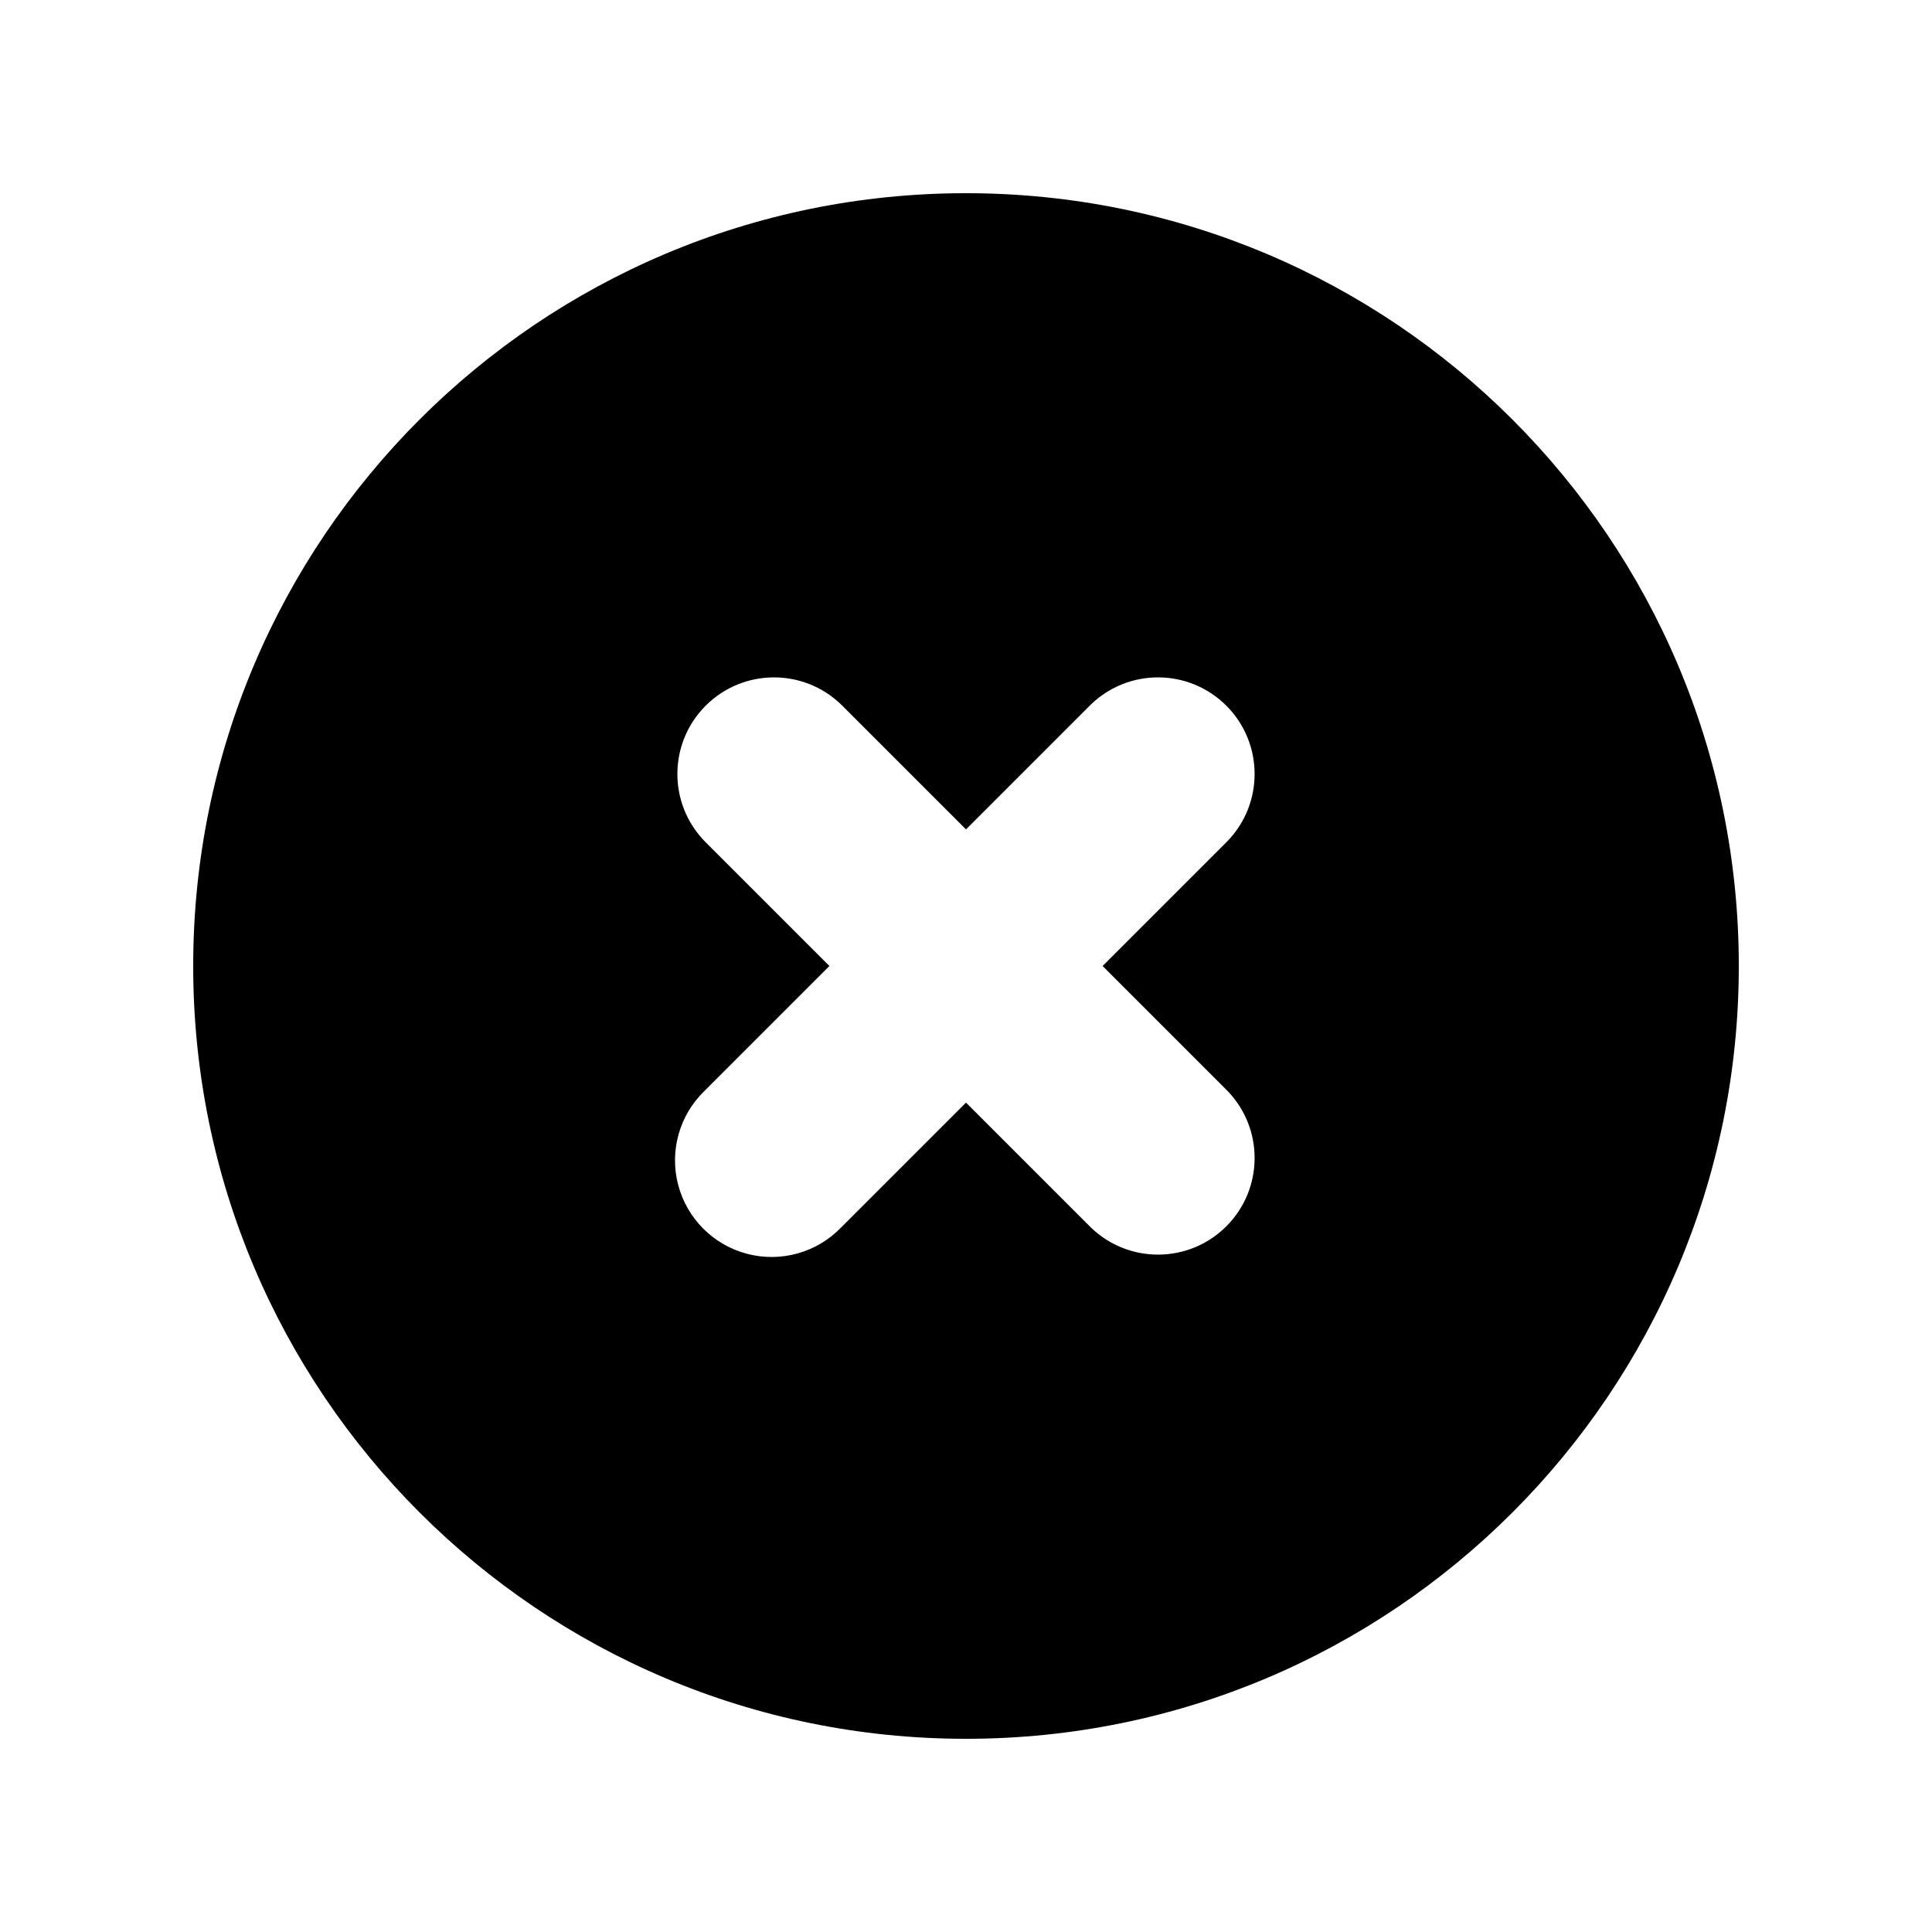
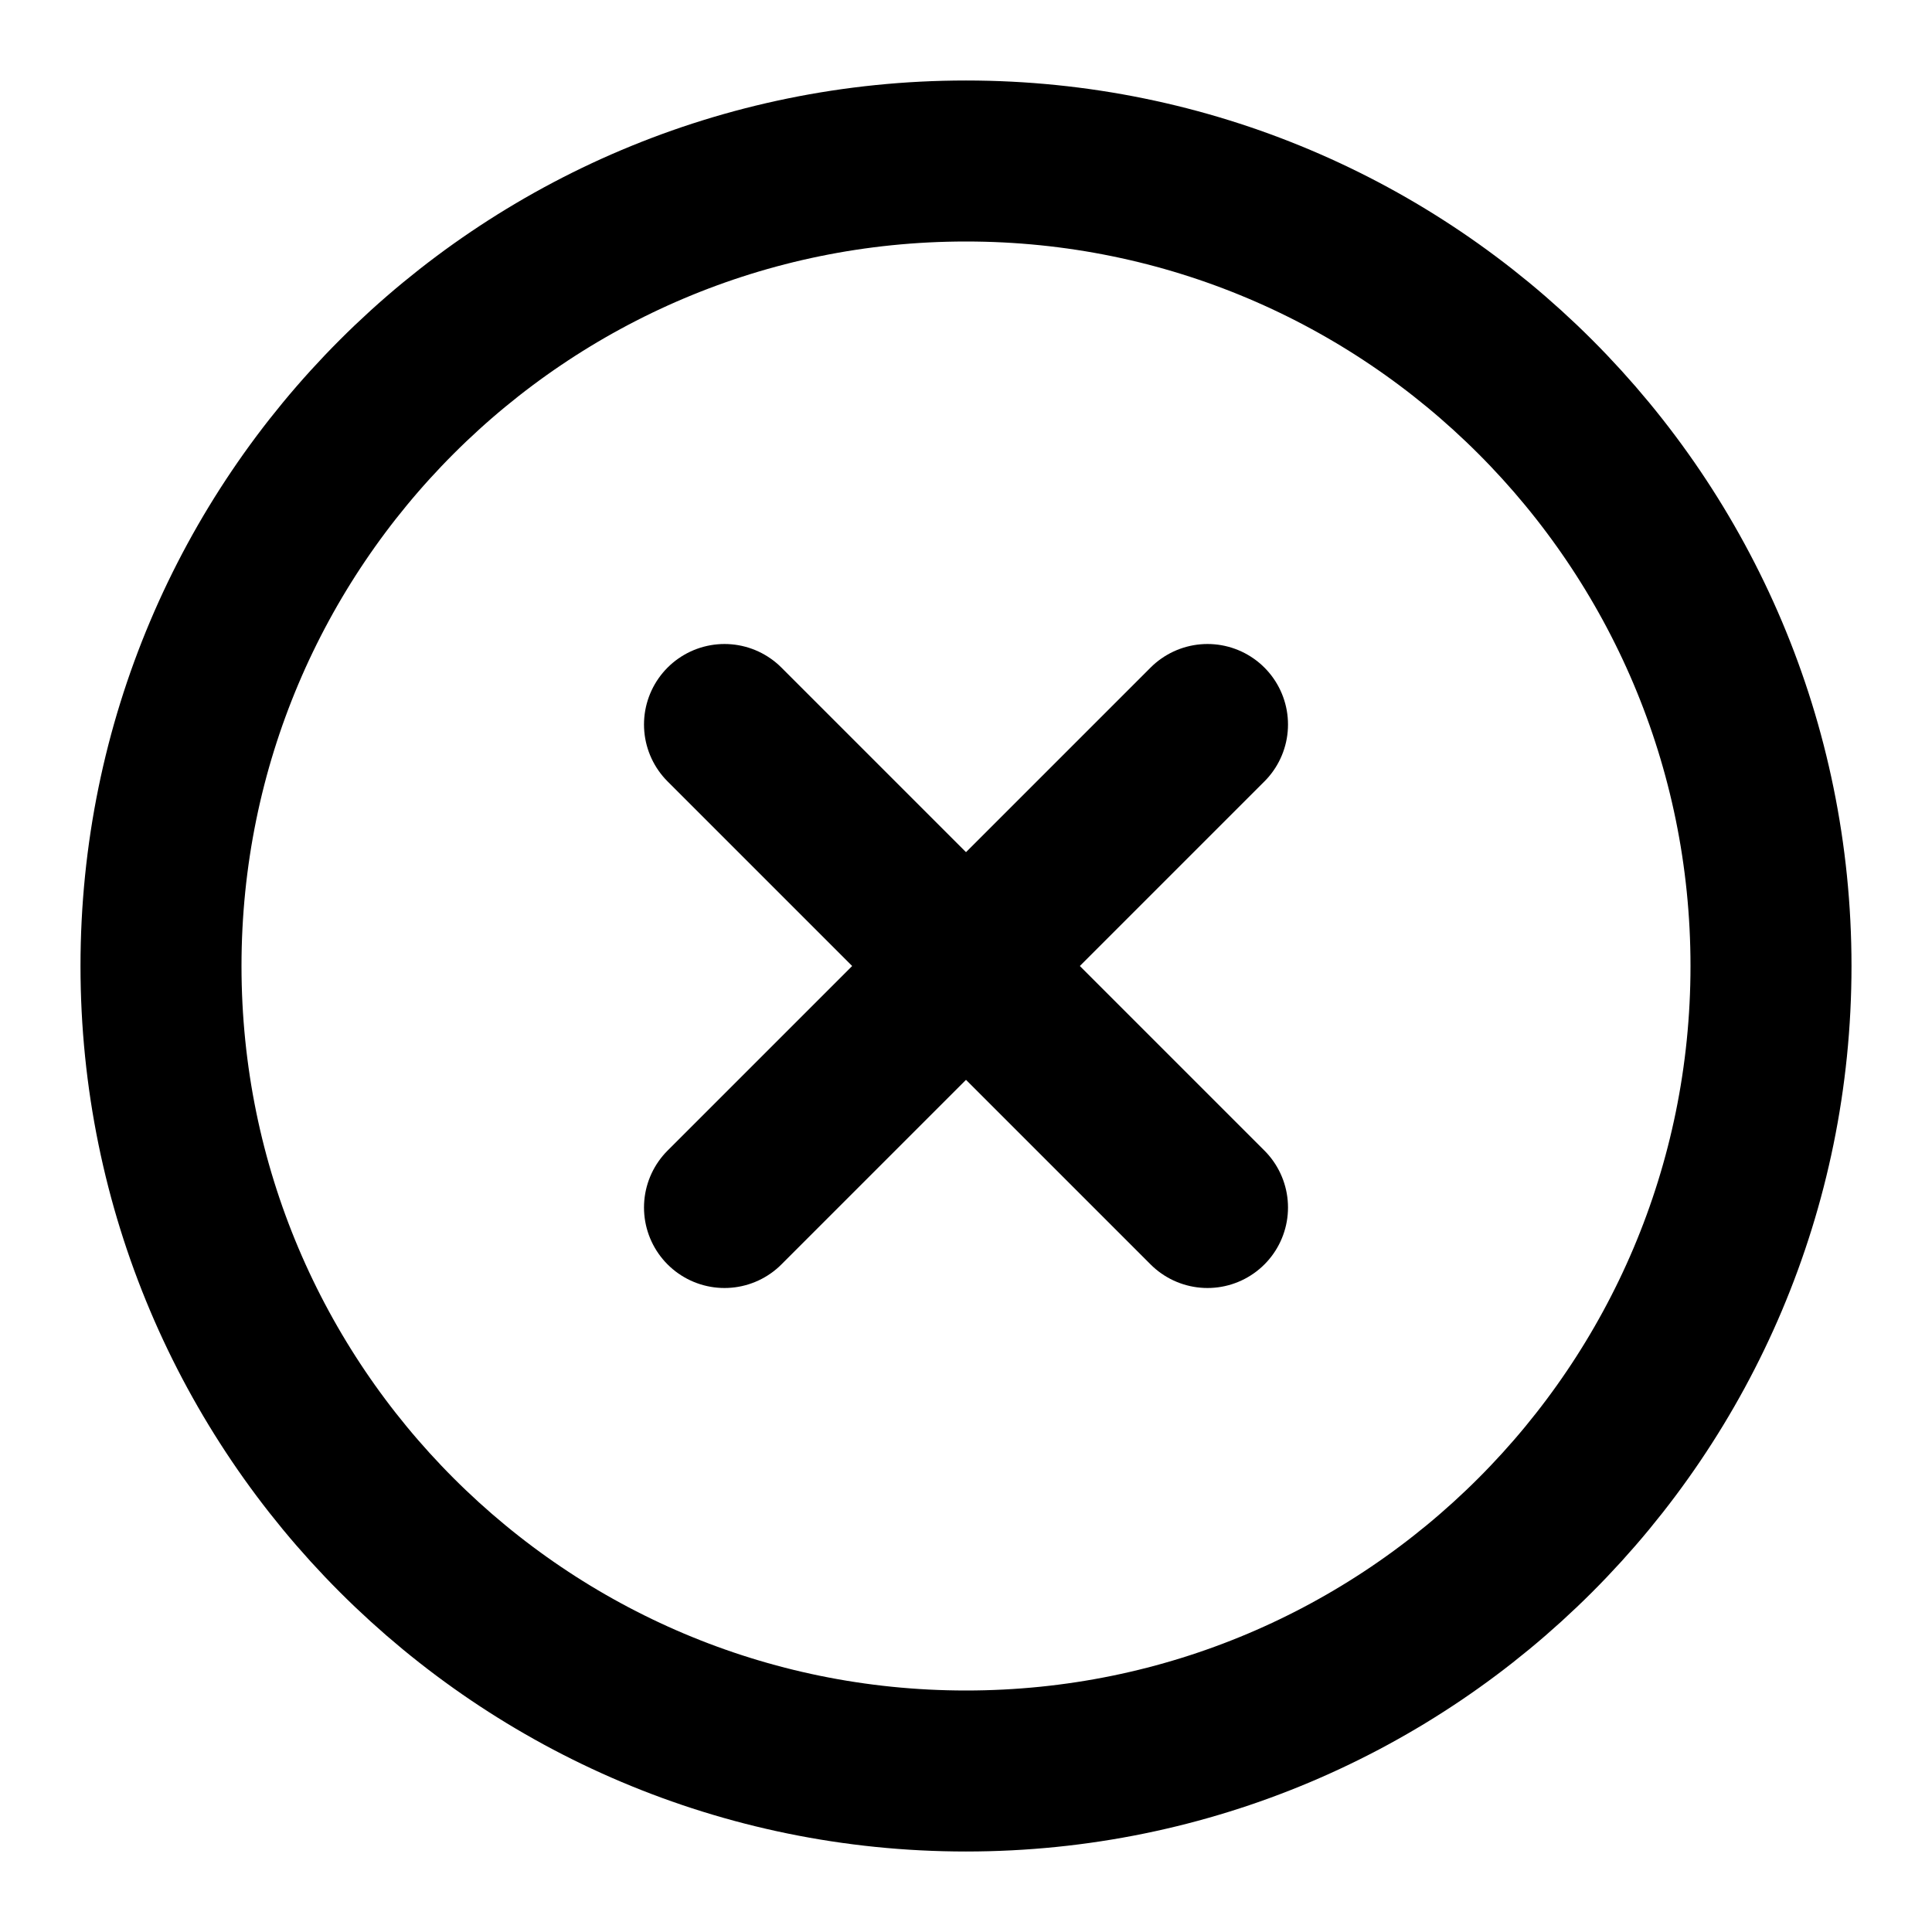
- <svg viewBox="0 0 20 20">
-   <path fill-rule="evenodd" d="M10 18a8 8 0 100-16 8 8 0 000 16zM8.707 7.293a1 1 0 00-1.414 1.414L8.586 10l-1.293 1.293a1 1 0 101.414 1.414L10 11.414l1.293 1.293a1 1 0 001.414-1.414L11.414 10l1.293-1.293a1 1 0 00-1.414-1.414L10 8.586 8.707 7.293z" clip-rule="evenodd" />
+ <svg xmlns="http://www.w3.org/2000/svg" width="24" height="24" viewBox="0 0 24 24" fill="none" stroke="currentColor" stroke-width="2" stroke-linecap="round" stroke-linejoin="round" class="lucide lucide-circle-x-icon lucide-circle-x">
+   <circle cx="12" cy="12" r="10" />
+   <path d="m15 9-6 6" />
+   <path d="m9 9 6 6" />
</svg>
